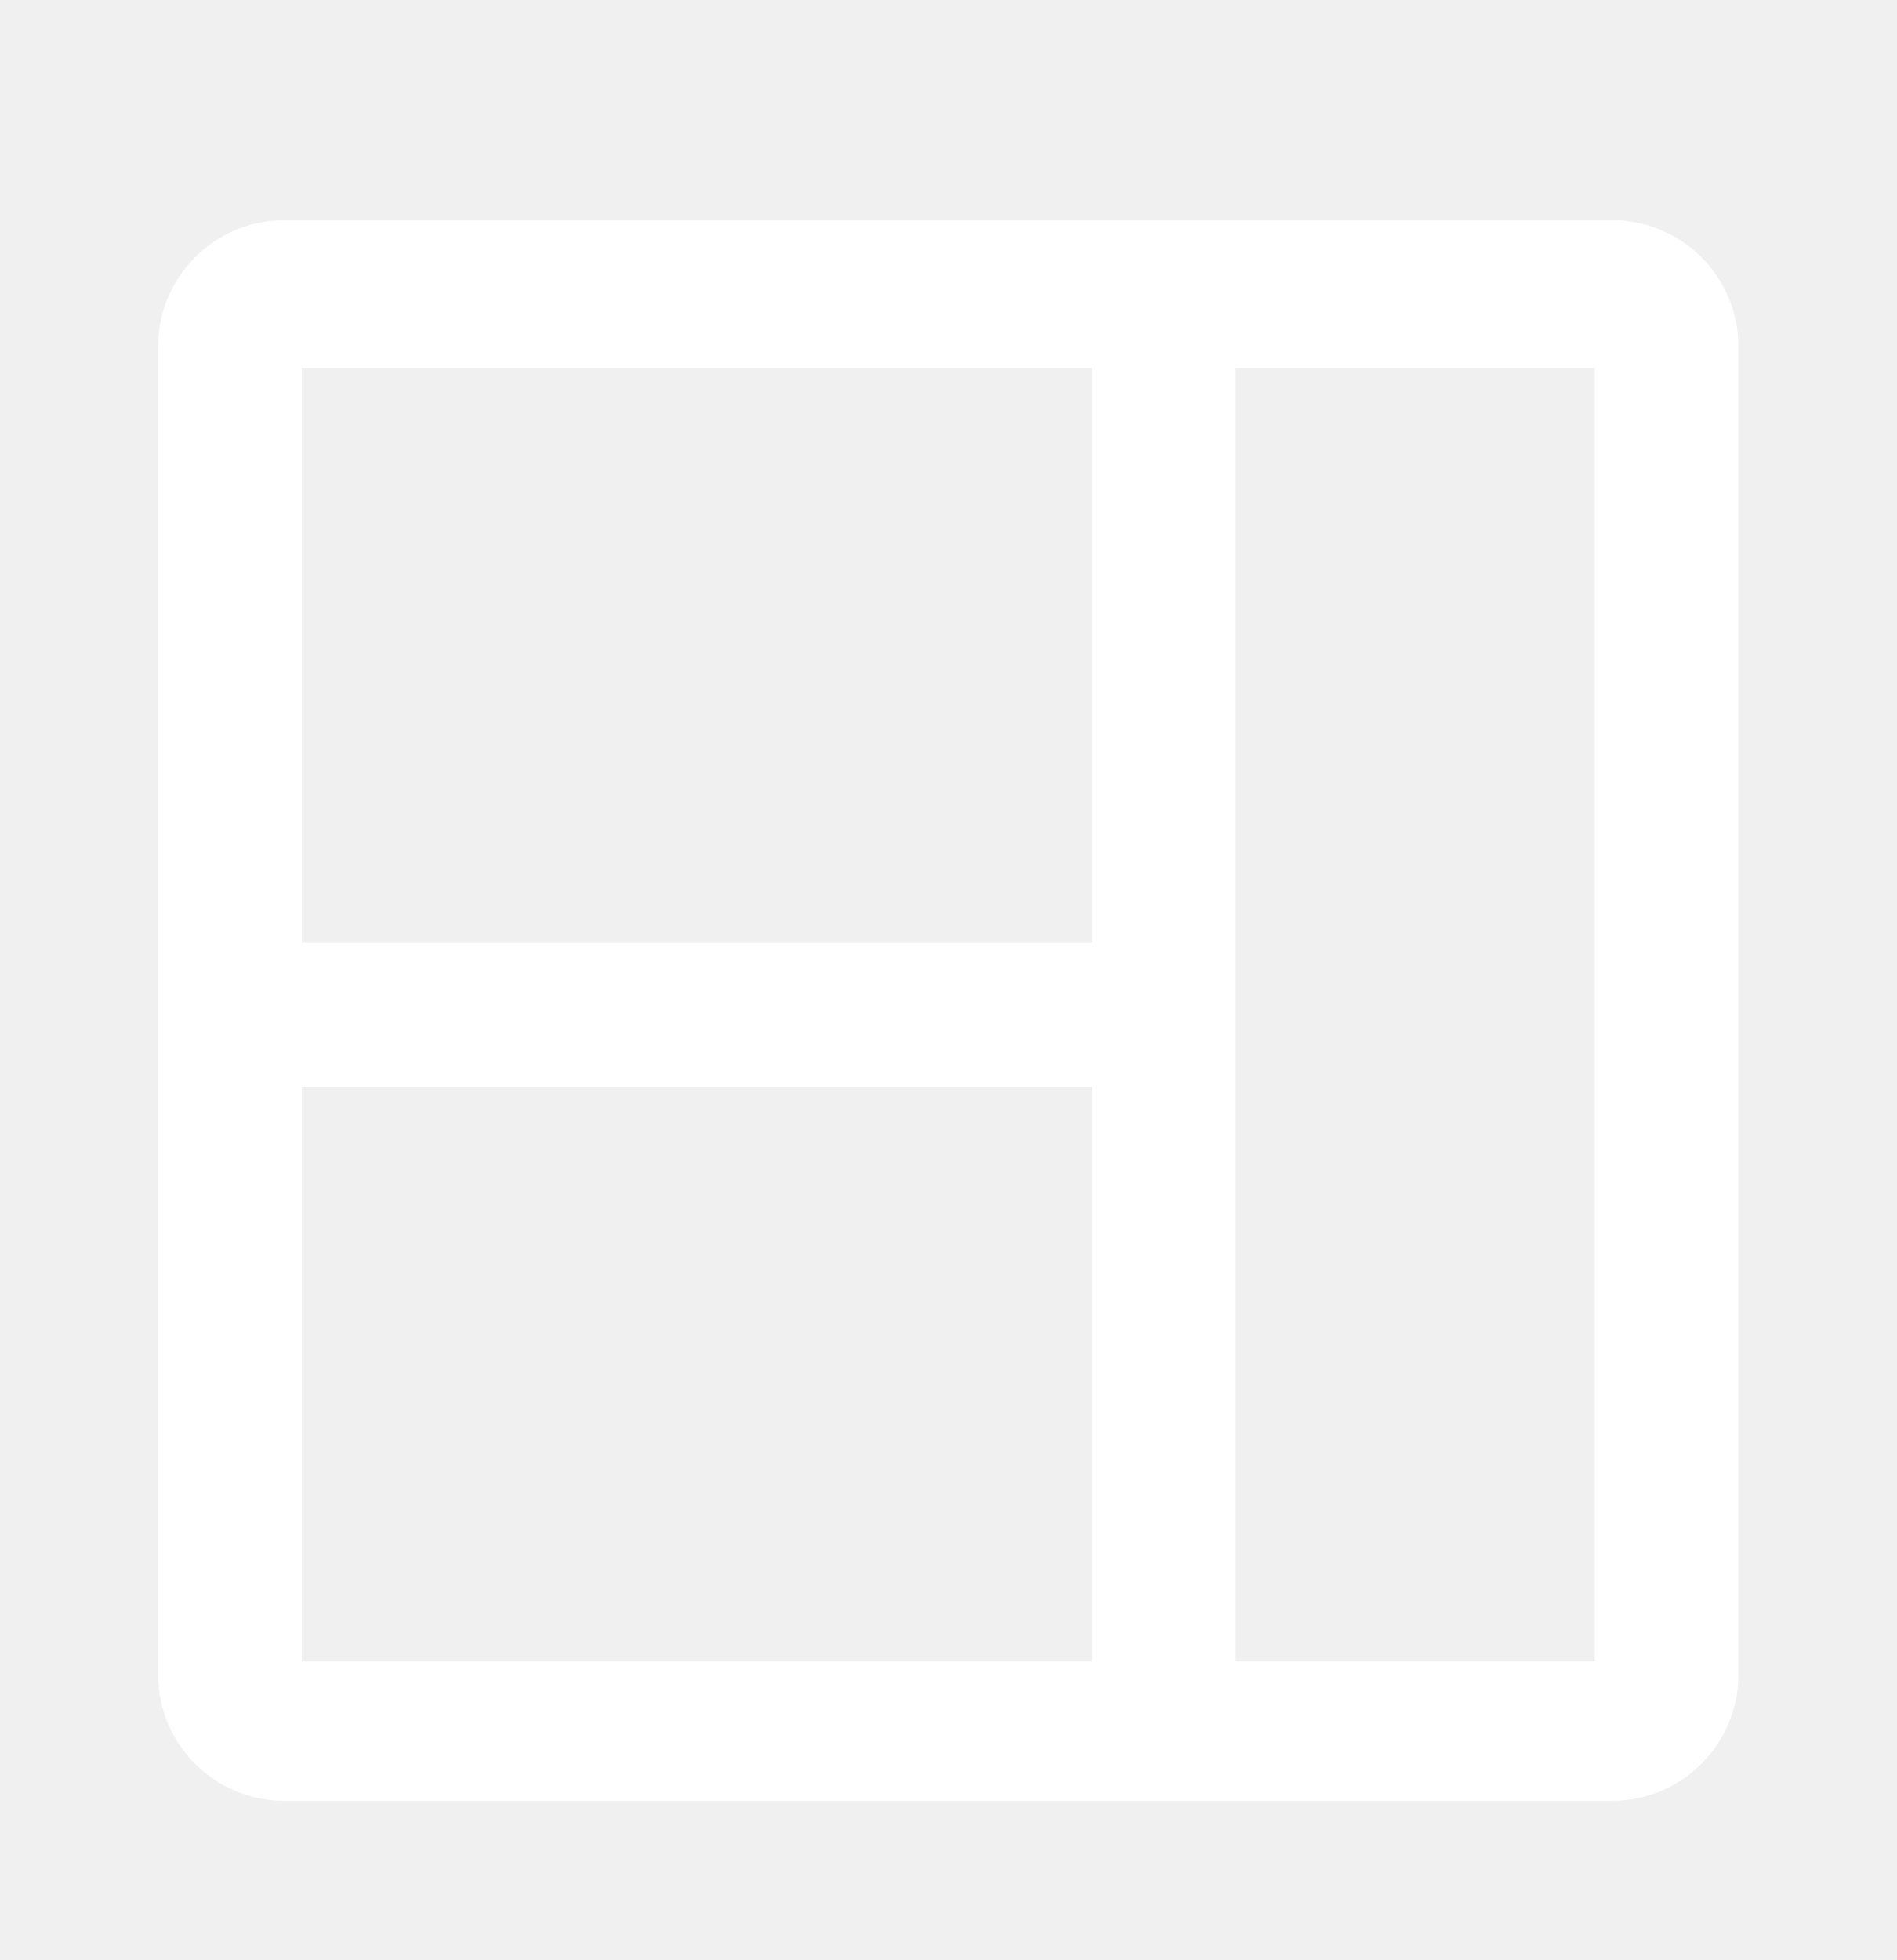
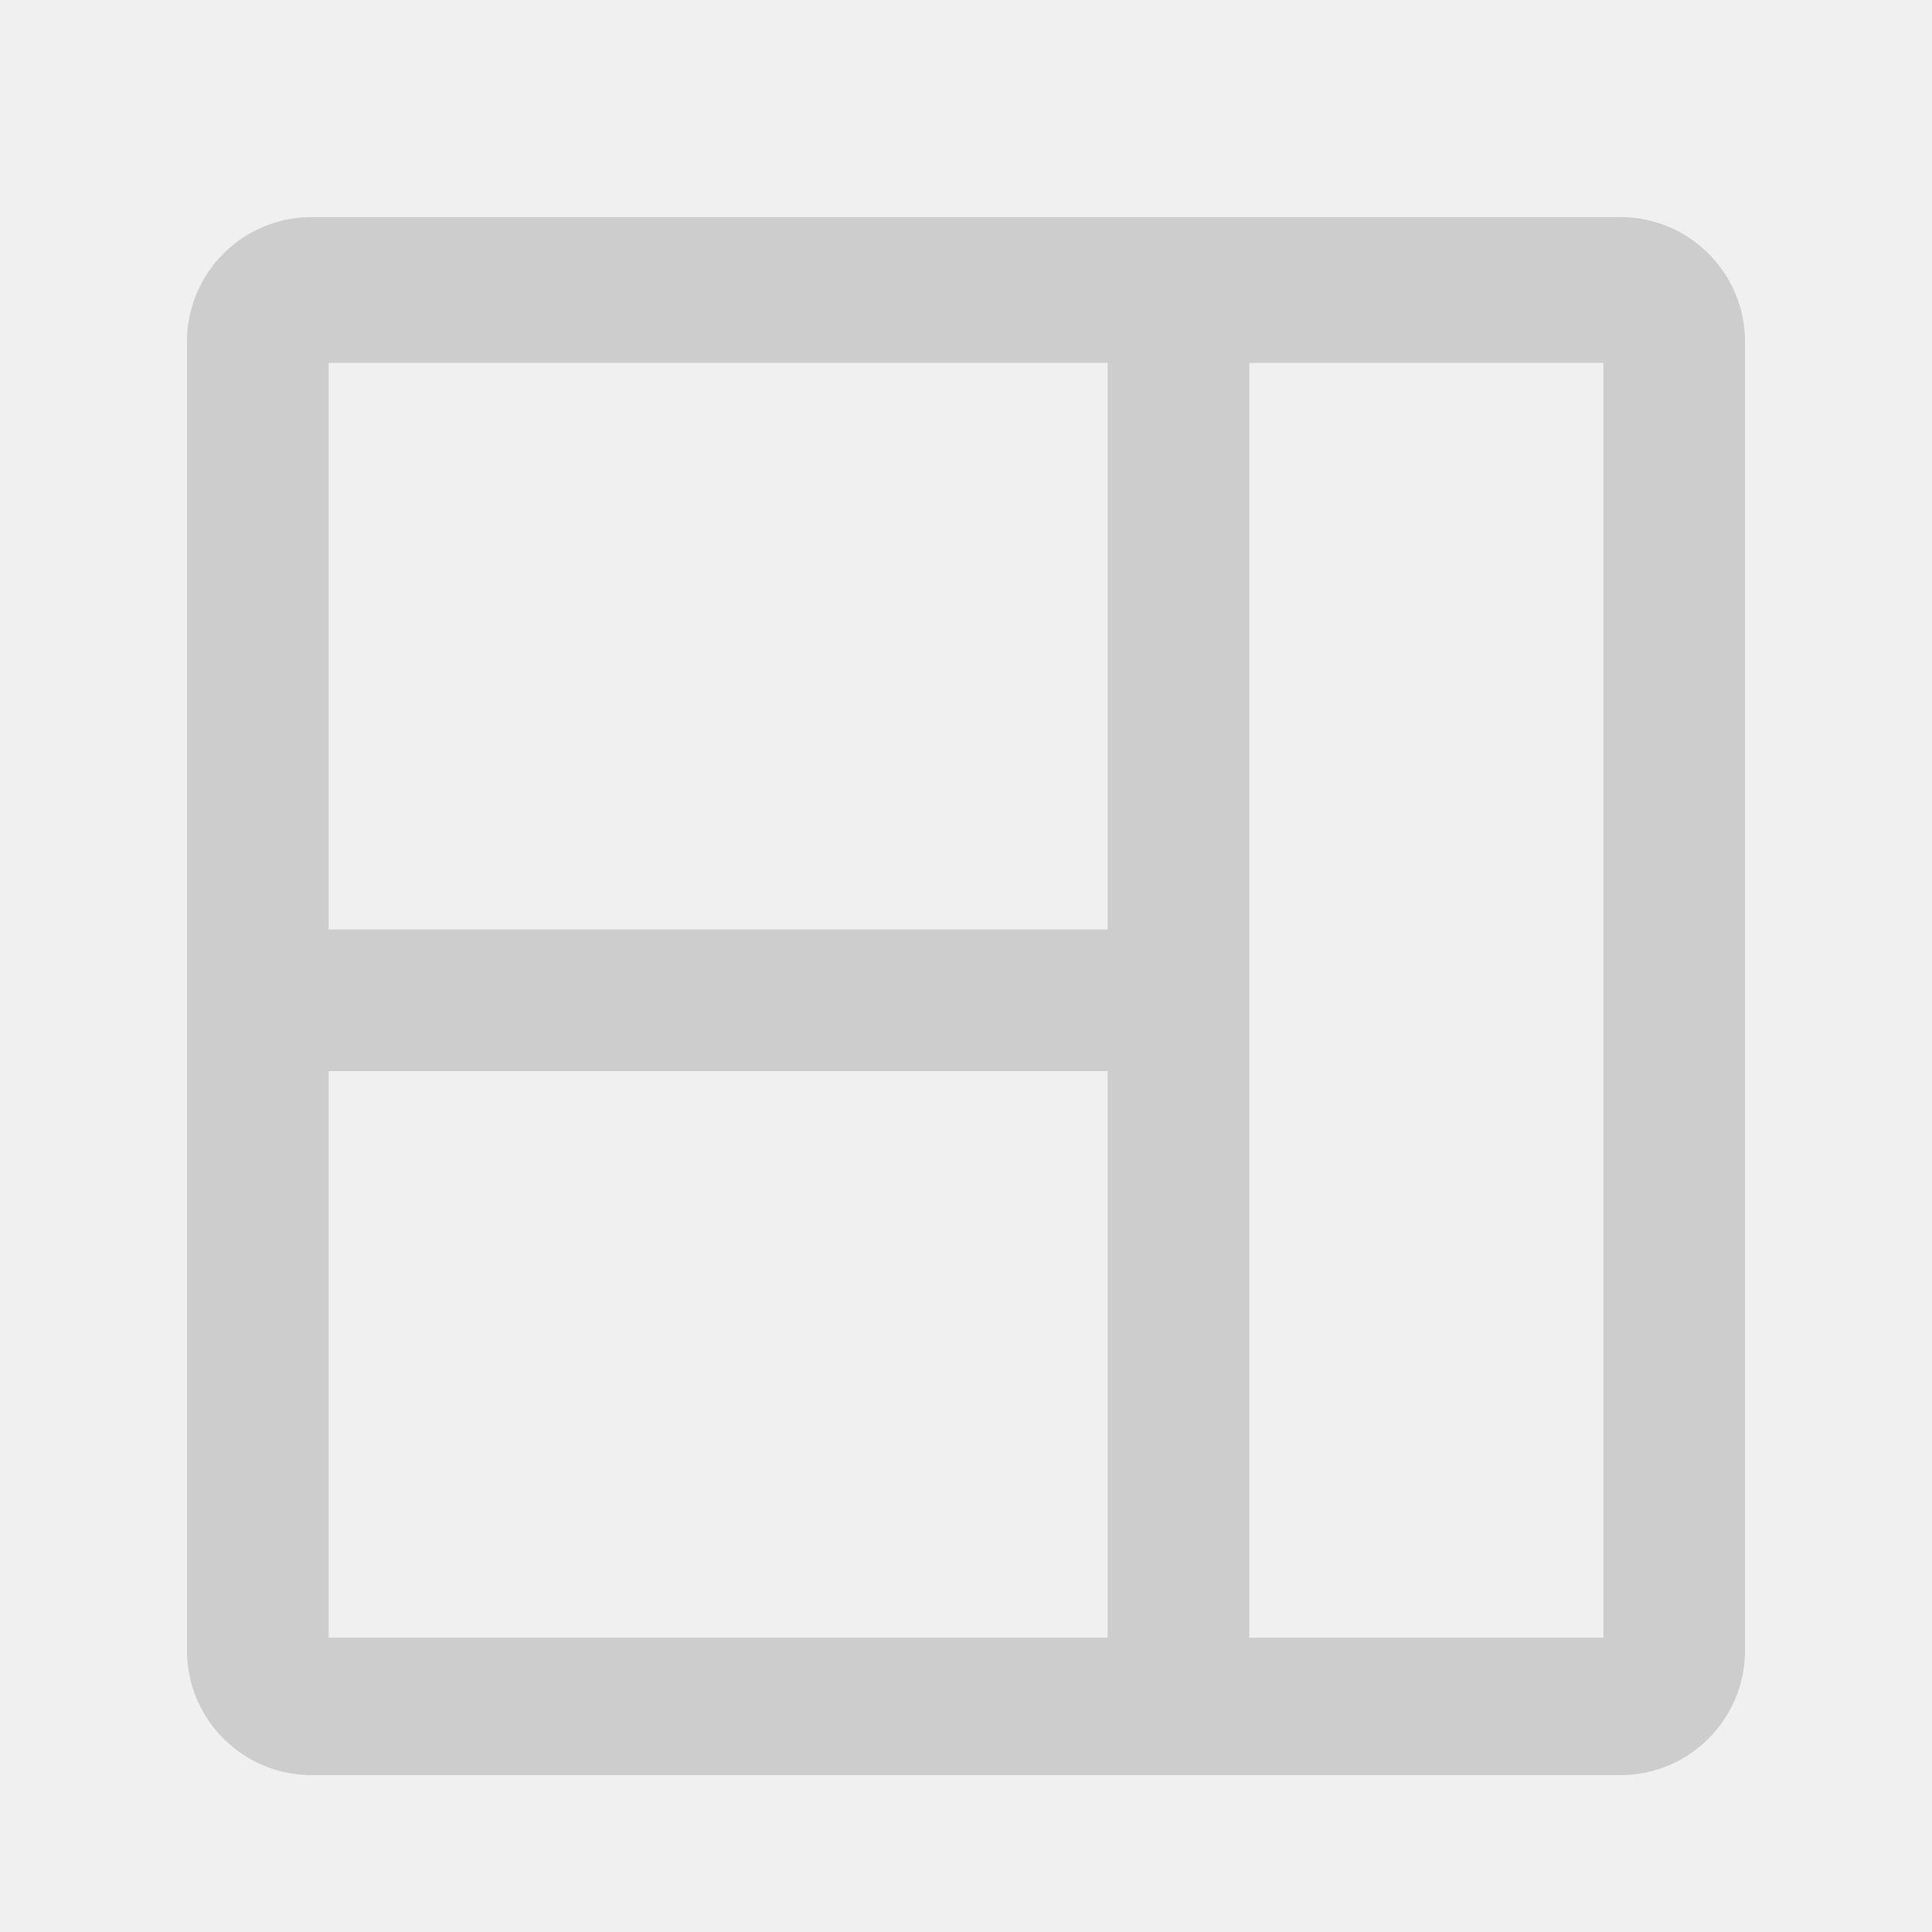
- <svg xmlns="http://www.w3.org/2000/svg" width="30" height="31" viewBox="0 0 30 31" fill="none">
-   <path d="M25.227 3.483H4.773H4.5C3.395 3.483 2.5 4.379 2.5 5.483C2.5 5.663 2.5 5.79 2.5 5.823V26.277V26.483C2.5 27.587 3.396 28.483 4.5 28.483C4.644 28.483 4.744 28.483 4.773 28.483H25.227C25.256 28.483 25.356 28.483 25.5 28.483C26.604 28.483 27.5 27.587 27.5 26.482C27.5 26.376 27.5 26.302 27.5 26.277V5.823C27.5 5.79 27.5 5.663 27.5 5.483C27.5 4.379 26.604 3.483 25.5 3.483C25.356 3.483 25.256 3.483 25.227 3.483ZM17.273 26.277H4.773V17.186H17.273V26.277ZM17.273 14.914H4.773V5.823L17.273 5.823V14.914ZM25.227 26.277H19.546V5.823H25.227V26.277Z" fill="white" />
+ <svg xmlns="http://www.w3.org/2000/svg" width="30" height="30" viewBox="0 0 30 31" fill="none">
+   <path d="M25.227 3.483H4.773H4.5C3.395 3.483 2.5 4.379 2.5 5.483C2.5 5.663 2.5 5.79 2.5 5.823V26.277V26.483C2.5 27.587 3.396 28.483 4.5 28.483C4.644 28.483 4.744 28.483 4.773 28.483H25.227C25.256 28.483 25.356 28.483 25.5 28.483C26.604 28.483 27.5 27.587 27.5 26.482C27.5 26.376 27.5 26.302 27.5 26.277V5.823C27.5 5.79 27.5 5.663 27.5 5.483C27.5 4.379 26.604 3.483 25.5 3.483C25.356 3.483 25.256 3.483 25.227 3.483ZM17.273 26.277H4.773V17.186H17.273V26.277ZM17.273 14.914H4.773V5.823L17.273 5.823V14.914ZM25.227 26.277H19.546V5.823H25.227V26.277Z" fill="#cdcdcd" />
</svg>
